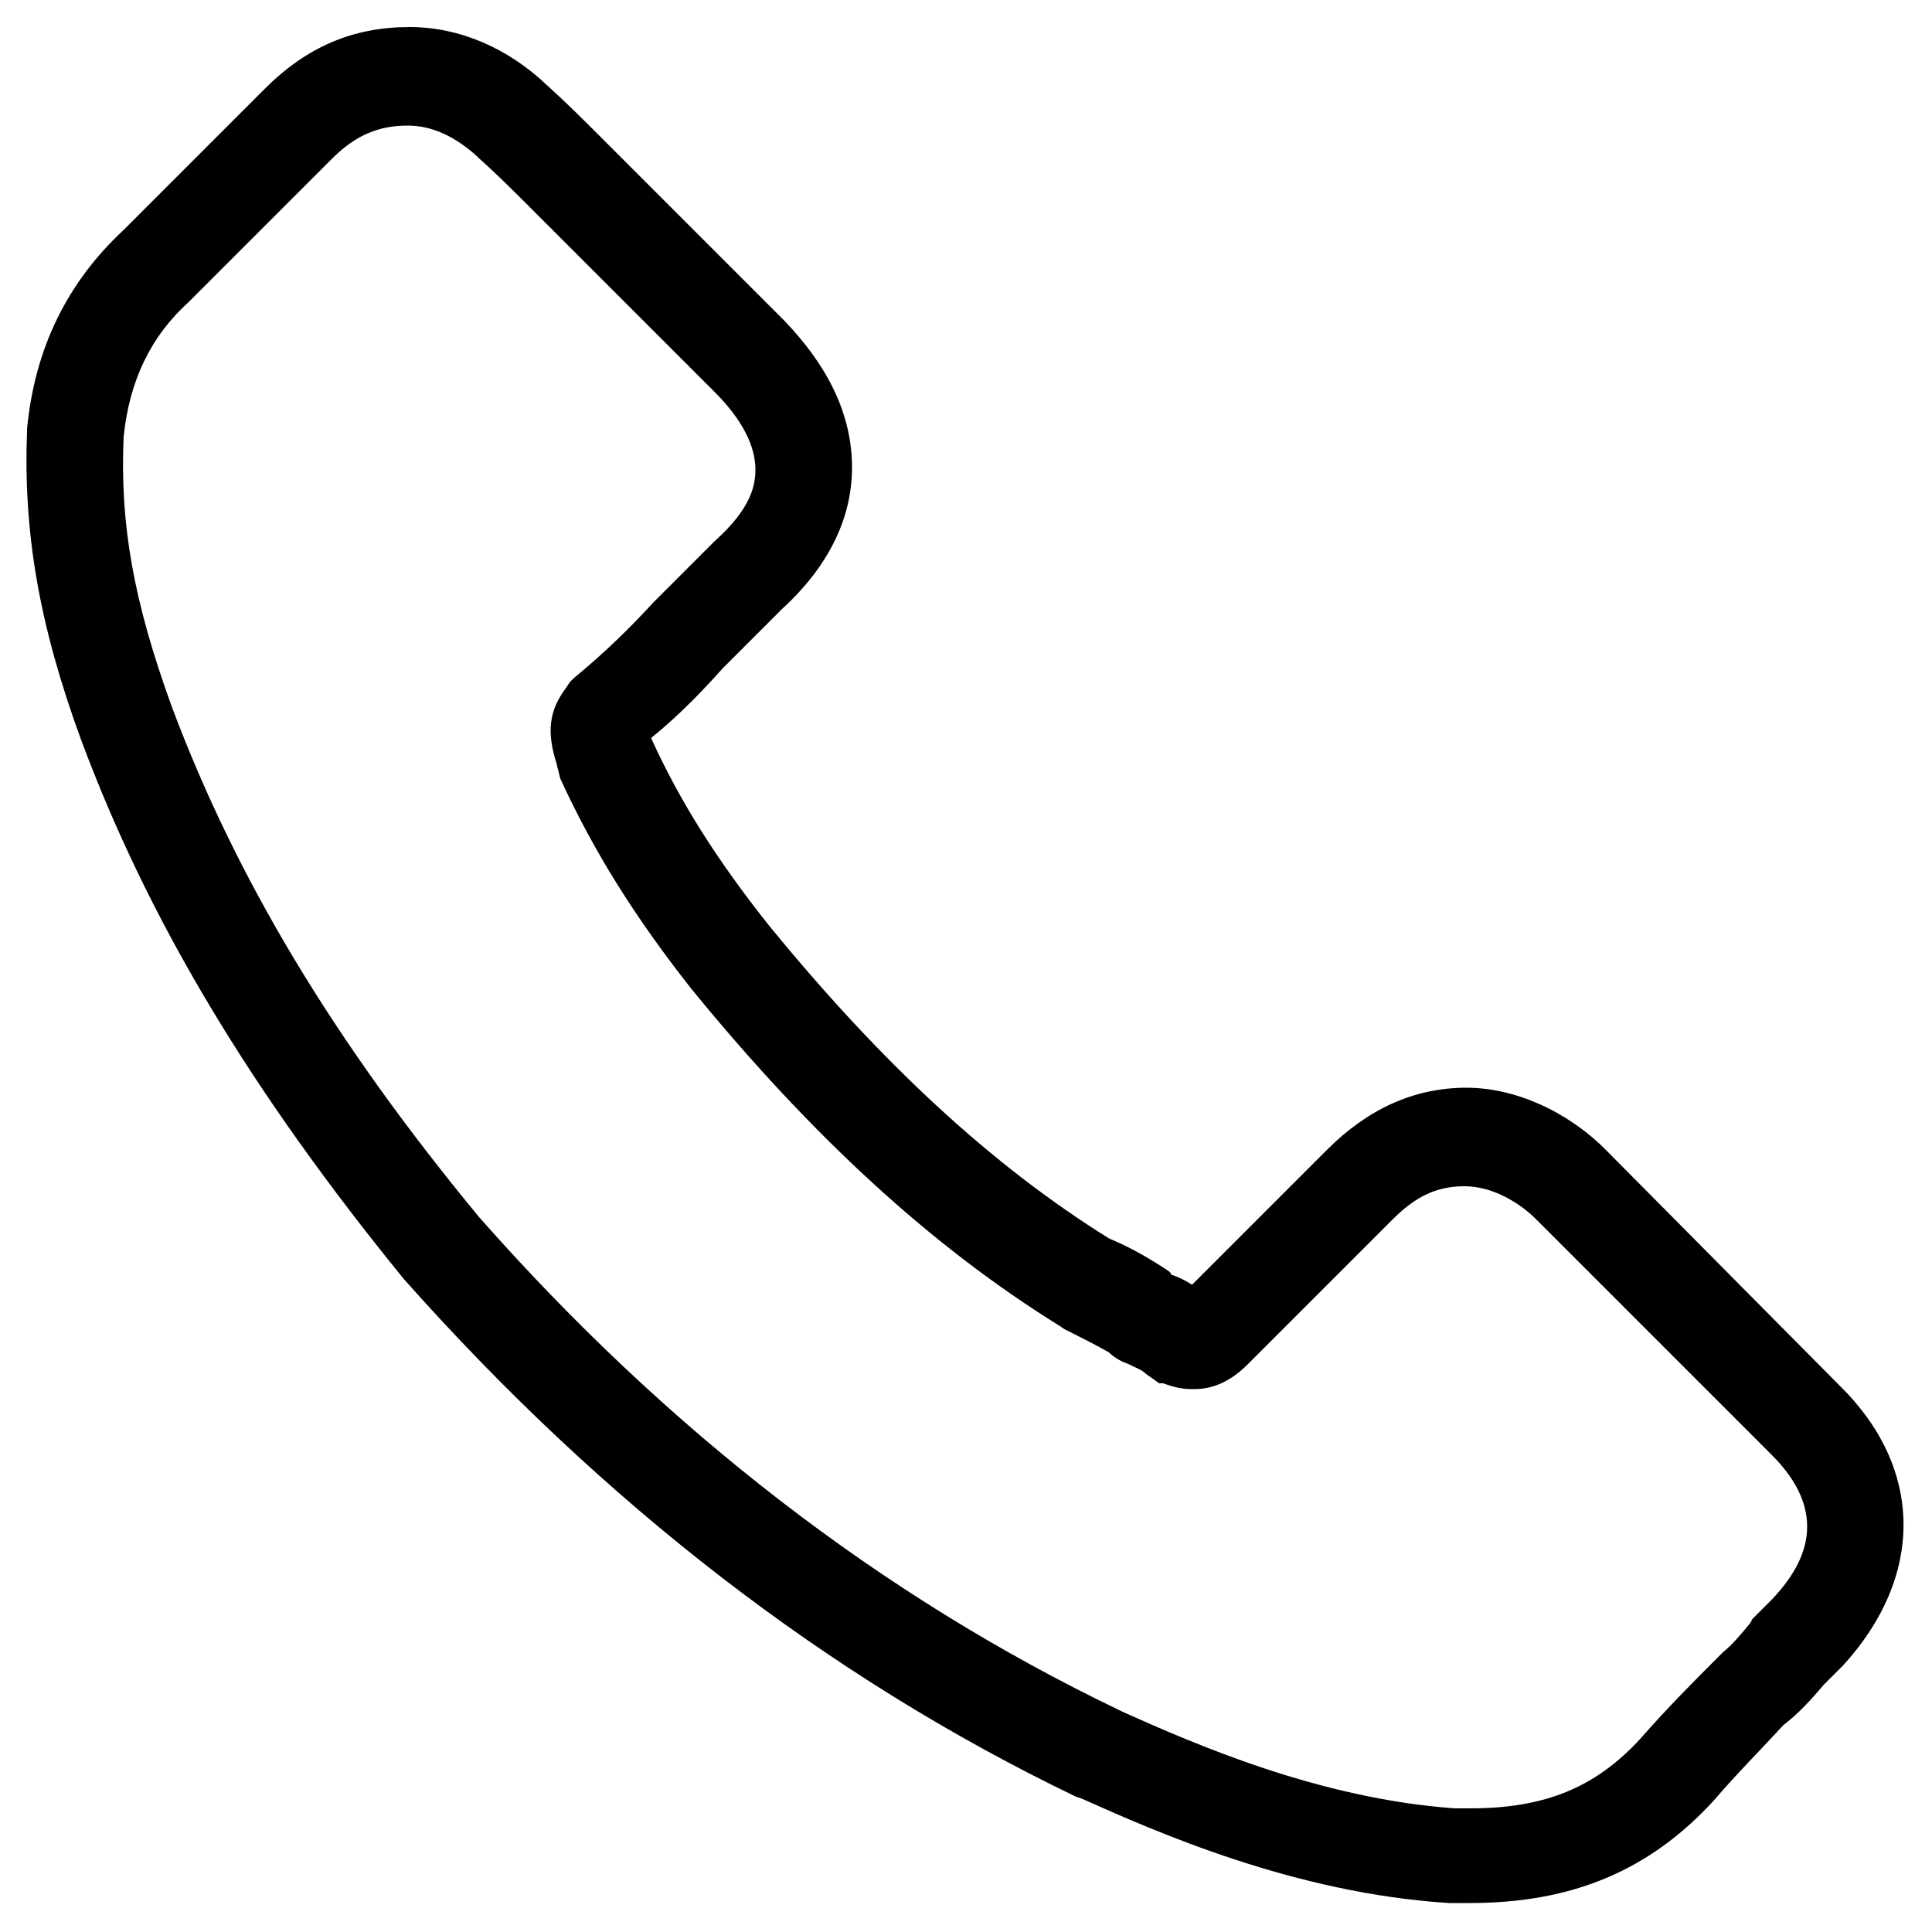
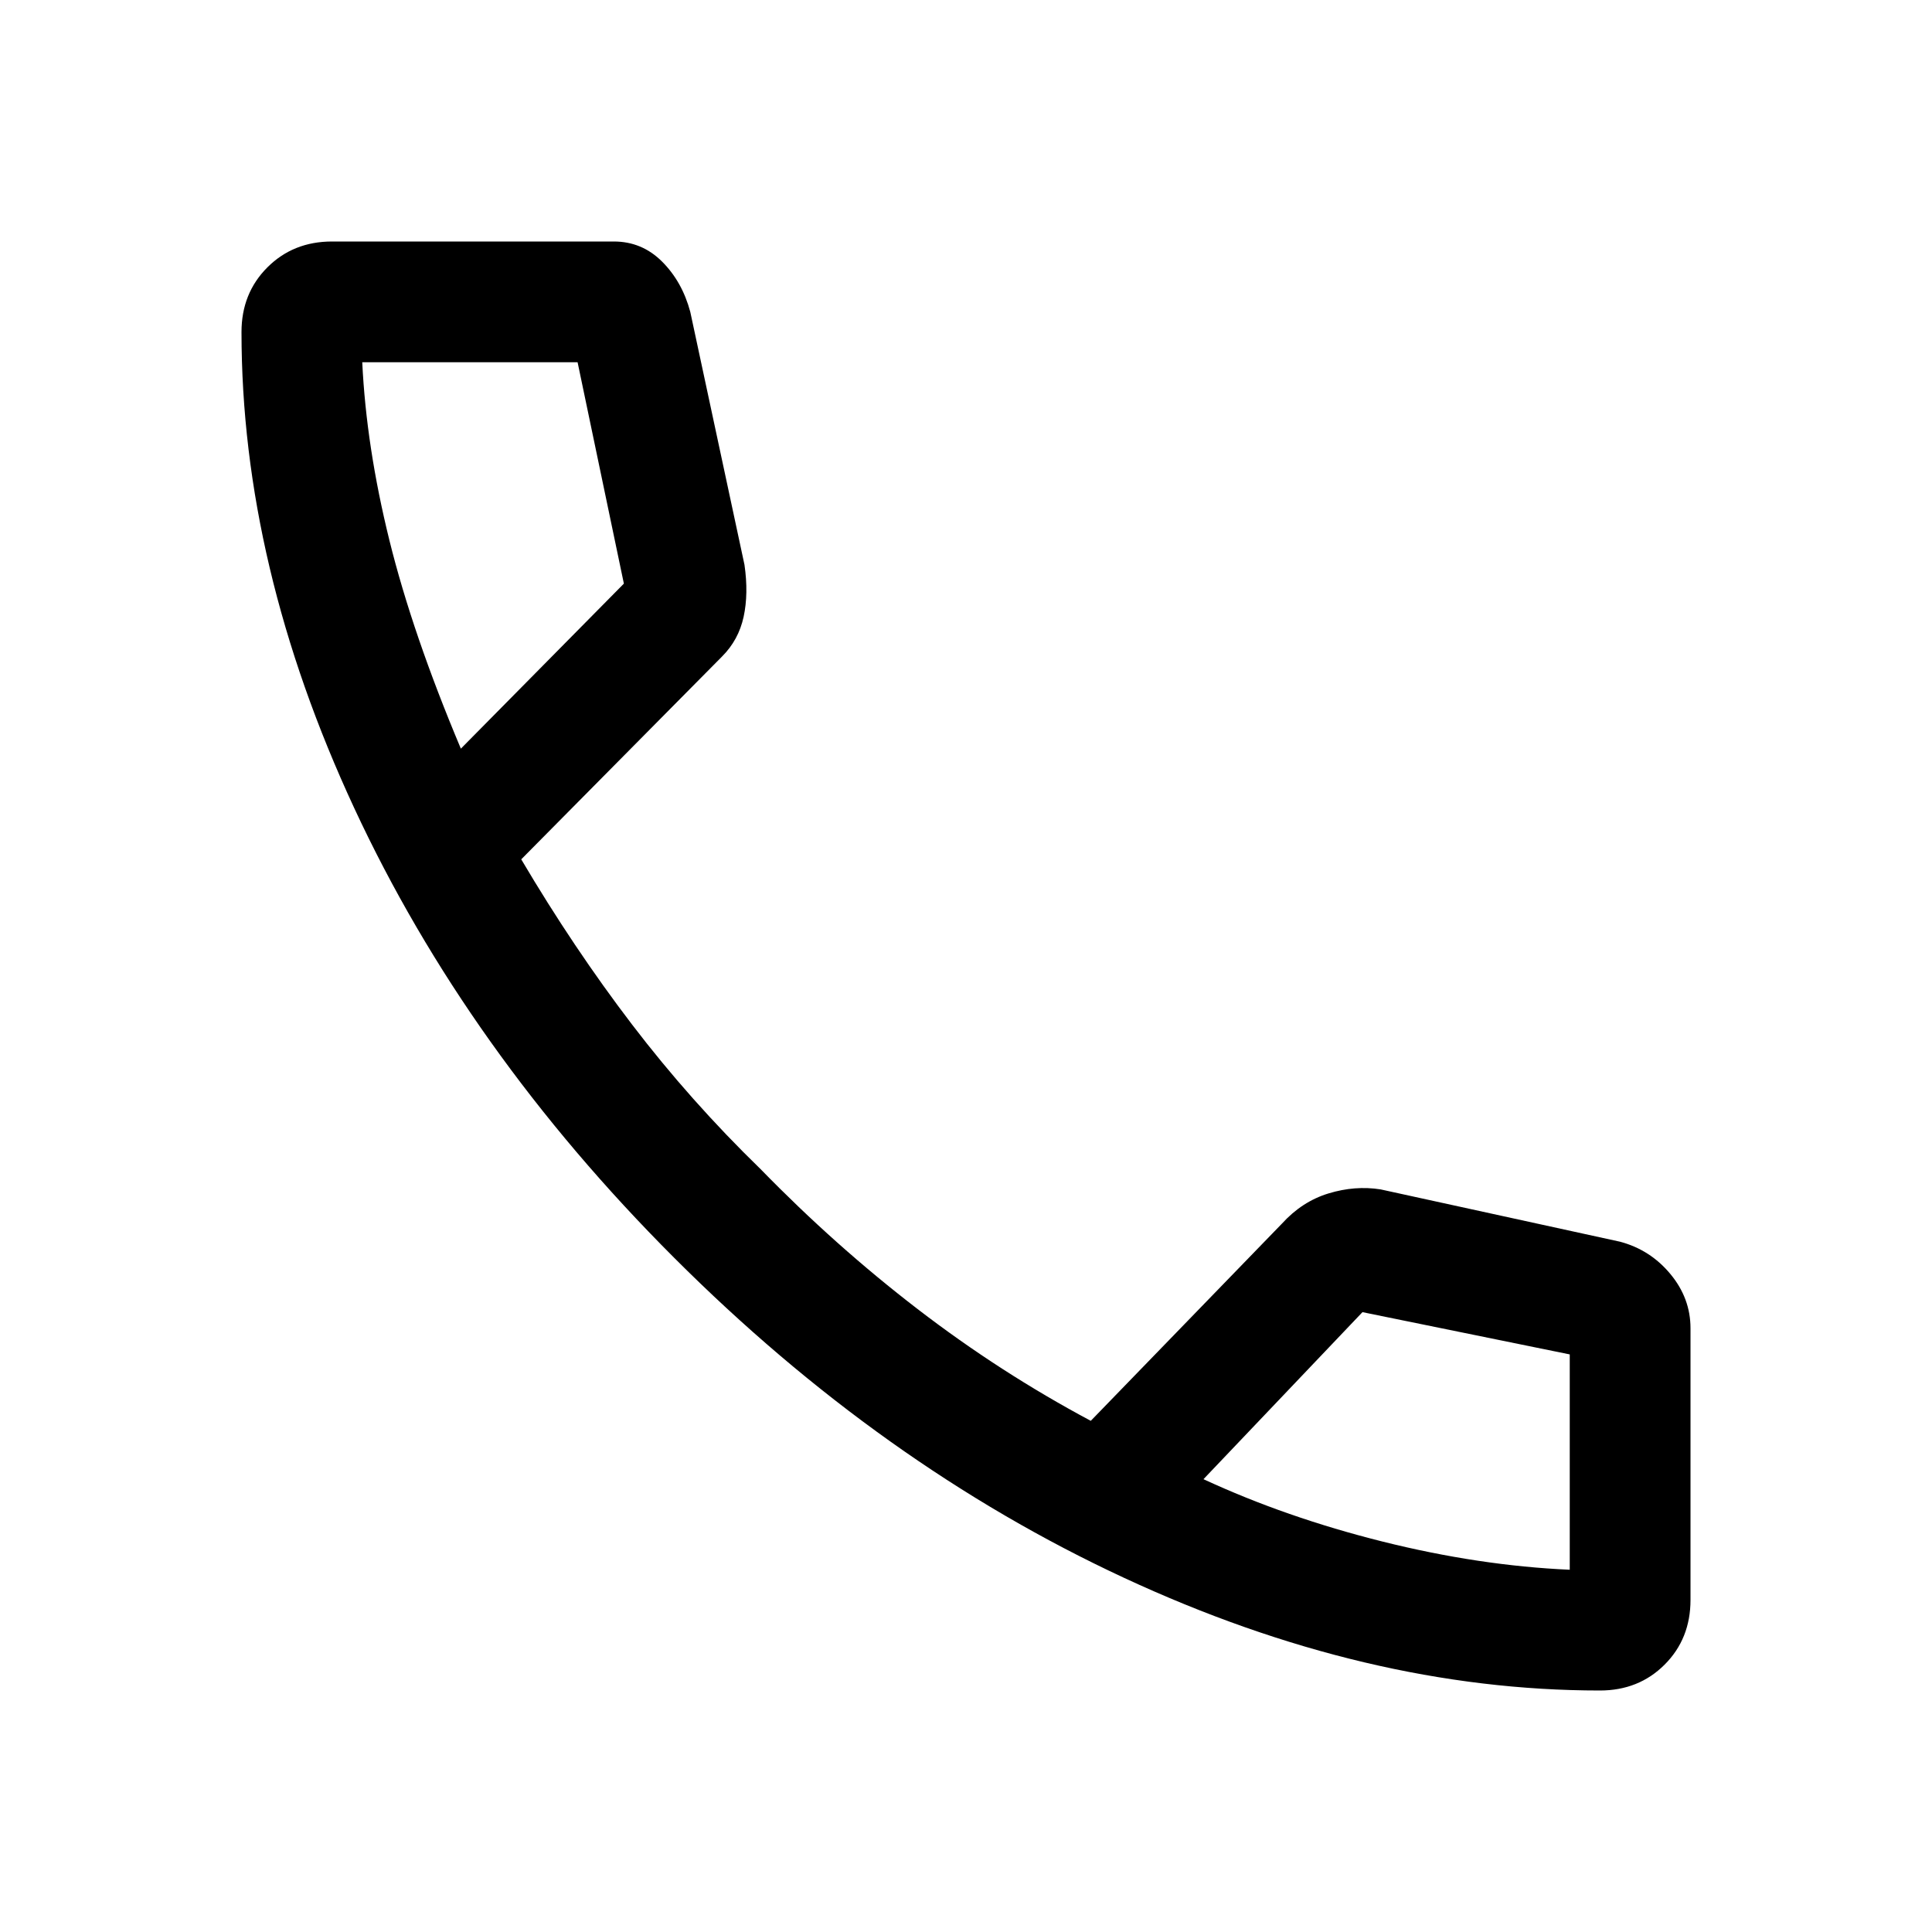
- <svg xmlns="http://www.w3.org/2000/svg" version="1.1" id="Layer_2" x="0px" y="0px" width="100px" height="100px" viewBox="-74 0 100 100" style="enable-background:new -74 0 100 100;" xml:space="preserve">
-   <path d="M21.2,71.7L9.1,59.5c-2-2-4.7-3.2-7.2-3.2c-2.7,0-5.1,1.1-7.2,3.2l-7,7c-0.3-0.2-0.7-0.4-1-0.5c0,0-0.1,0-0.1-0.1l-0.1-0.1  c-0.9-0.6-1.9-1.2-3.1-1.7c-6.1-3.8-11.8-9.1-17.6-16.2c-2.7-3.4-4.6-6.4-6.1-9.7l0,0c1.6-1.3,2.8-2.6,3.7-3.6l3.1-3.1  c2.4-2.2,3.6-4.7,3.6-7.3c0-2.7-1.2-5.2-3.5-7.6l-9.5-9.5c-0.9-0.9-1.8-1.8-2.8-2.7c-2-1.9-4.5-3-7.1-3c-2.9,0-5.3,1-7.5,3.2  l-7.3,7.3c-2.9,2.7-4.6,6.1-5,10.3l0,0.1c-0.2,5.2,0.6,10,2.8,16c3.5,9.4,8.8,18.2,16.7,27.9C-42.8,77.8-31.2,86.8-18.3,93l0.3,0.1  c3.8,1.7,11,4.9,19,5.4l1.1,0c5.3,0,9.3-1.7,12.6-5.3c1.2-1.4,2.5-2.7,3.6-3.9c0.9-0.7,1.5-1.4,2.1-2.1l0.8-0.8l0.2-0.2  C25.6,81.6,25.6,76,21.2,71.7z M17.7,82.8l-1,1L16.6,84c-0.5,0.6-0.9,1.1-1.4,1.5l-0.3,0.3c-1.2,1.2-2.6,2.6-4,4.2  c-2.3,2.5-4.9,3.6-8.8,3.6H1.3c-7-0.5-13.4-3.3-17.2-5l-0.2-0.1C-28.4,82.6-39.5,74-49.2,63c-7.6-9.2-12.6-17.6-15.9-26.4  c-2-5.5-2.7-9.5-2.5-14c0.3-2.9,1.4-5.2,3.4-7l7.4-7.4c1.2-1.2,2.4-1.7,3.9-1.7c1.3,0,2.5,0.6,3.6,1.6l0.1,0.1  c0.9,0.8,1.8,1.7,2.7,2.6l9.5,9.5c1.8,1.8,2.1,3.2,2.1,4c0,0.8-0.2,2-2.1,3.7l-3.2,3.2c-1.1,1.2-2.4,2.5-4.1,3.9l-0.2,0.2l-0.2,0.3  c-0.9,1.2-1,2.3-0.5,3.9l0.1,0.4l0.1,0.4c1.7,3.7,3.8,7.1,6.8,10.9c6.2,7.6,12.4,13.3,19,17.4l0.3,0.2c0.8,0.4,1.6,0.8,2.3,1.2  c0.3,0.3,0.7,0.5,1,0.6c0.4,0.2,0.7,0.3,0.9,0.5l0.7,0.5h0.2l0.3,0.1c0.6,0.2,1,0.2,1.3,0.2c1,0,1.9-0.4,2.8-1.3l7.5-7.5  c1.2-1.2,2.3-1.7,3.7-1.7c1.5,0,2.9,0.9,3.7,1.7l12.2,12.2C20.1,77.7,20.2,80.2,17.7,82.8z" />
+ <svg xmlns="http://www.w3.org/2000/svg" height="48" viewBox="0 -960 960 960" width="48">
+   <path d="M795-120q-116 0-236.5-56T335-335Q232-438 176-558.5T120-795q0-19.286 12.857-32.143T165-840h140q14 0 24 10t14 25l26.929 125.641Q372-665 369.5-653.5q-2.5 11.5-10.729 19.726L259-533q26 44 55 82t64 72q37 38 78 69.5t86 55.5l95-98q10-11 23.151-15T686-369l119 26q15 4 25 16.044T840-300v135q0 19.286-12.857 32.143T795-120ZM229-588l81-82-23-110H180q2 42 13.5 88.5T229-588Zm369 363q41 19 89 31t93 14v-107l-103-21-79 83ZM229-588Zm369 363Z" />
</svg>
